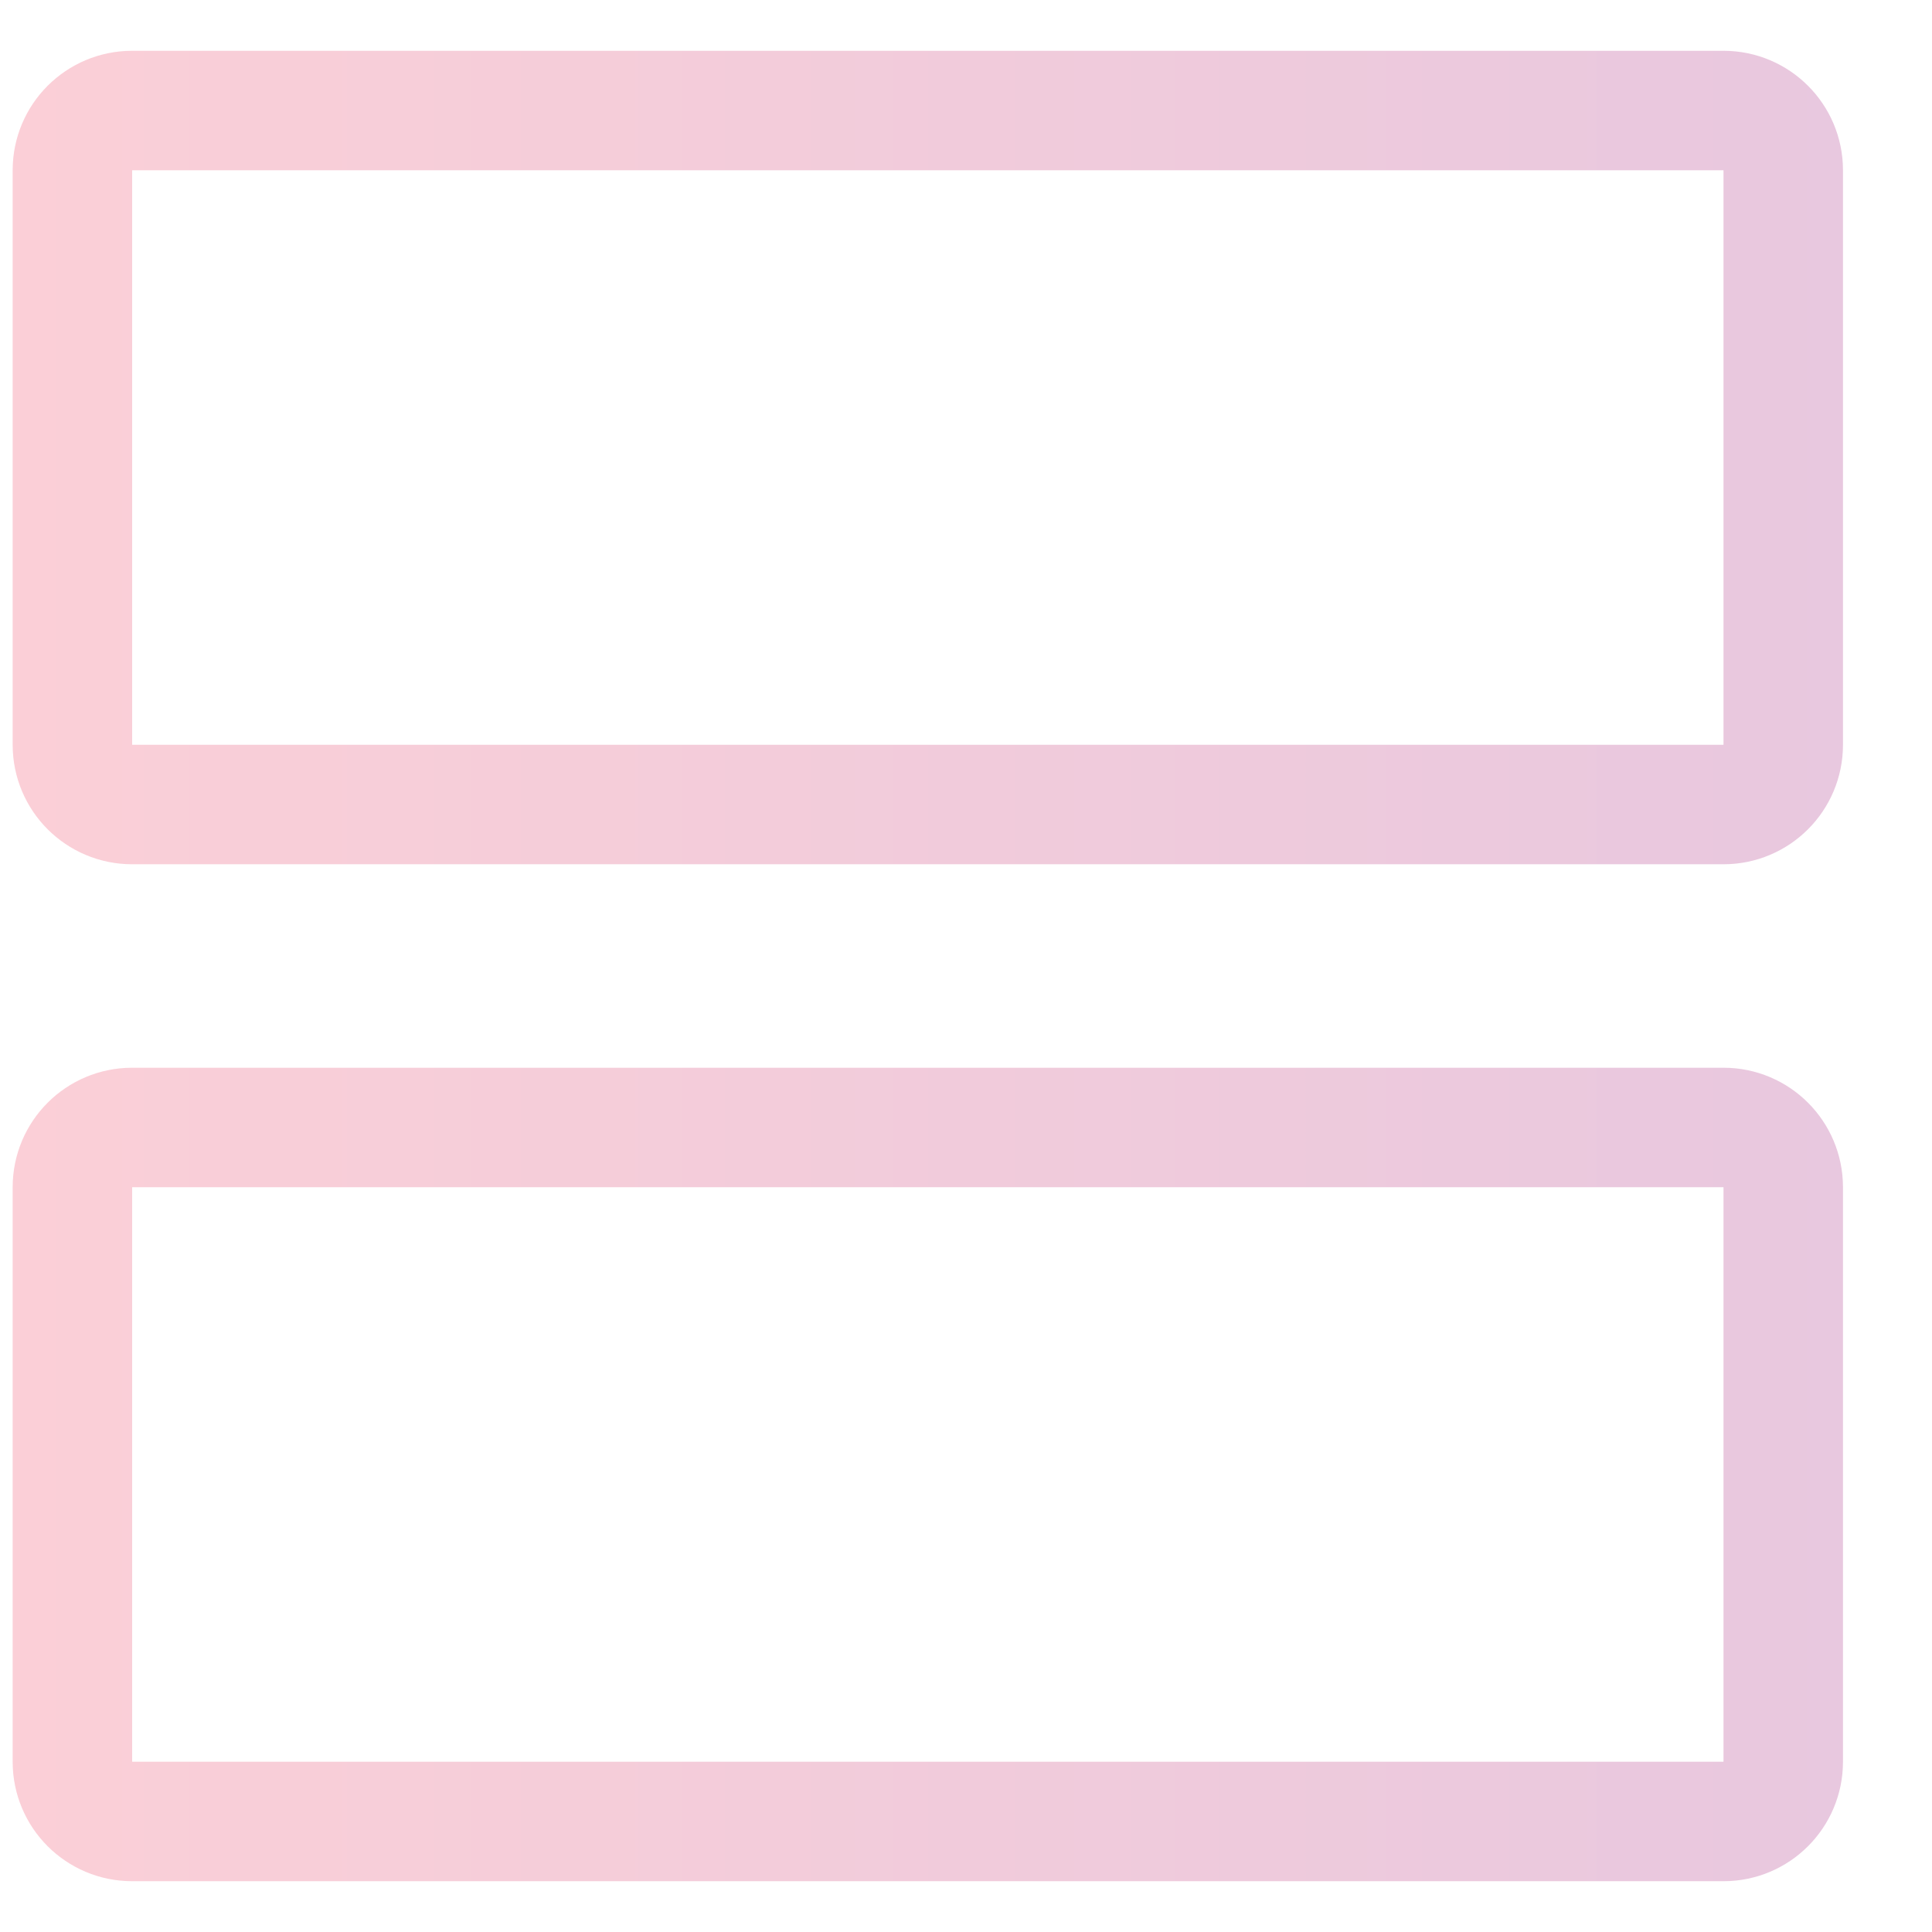
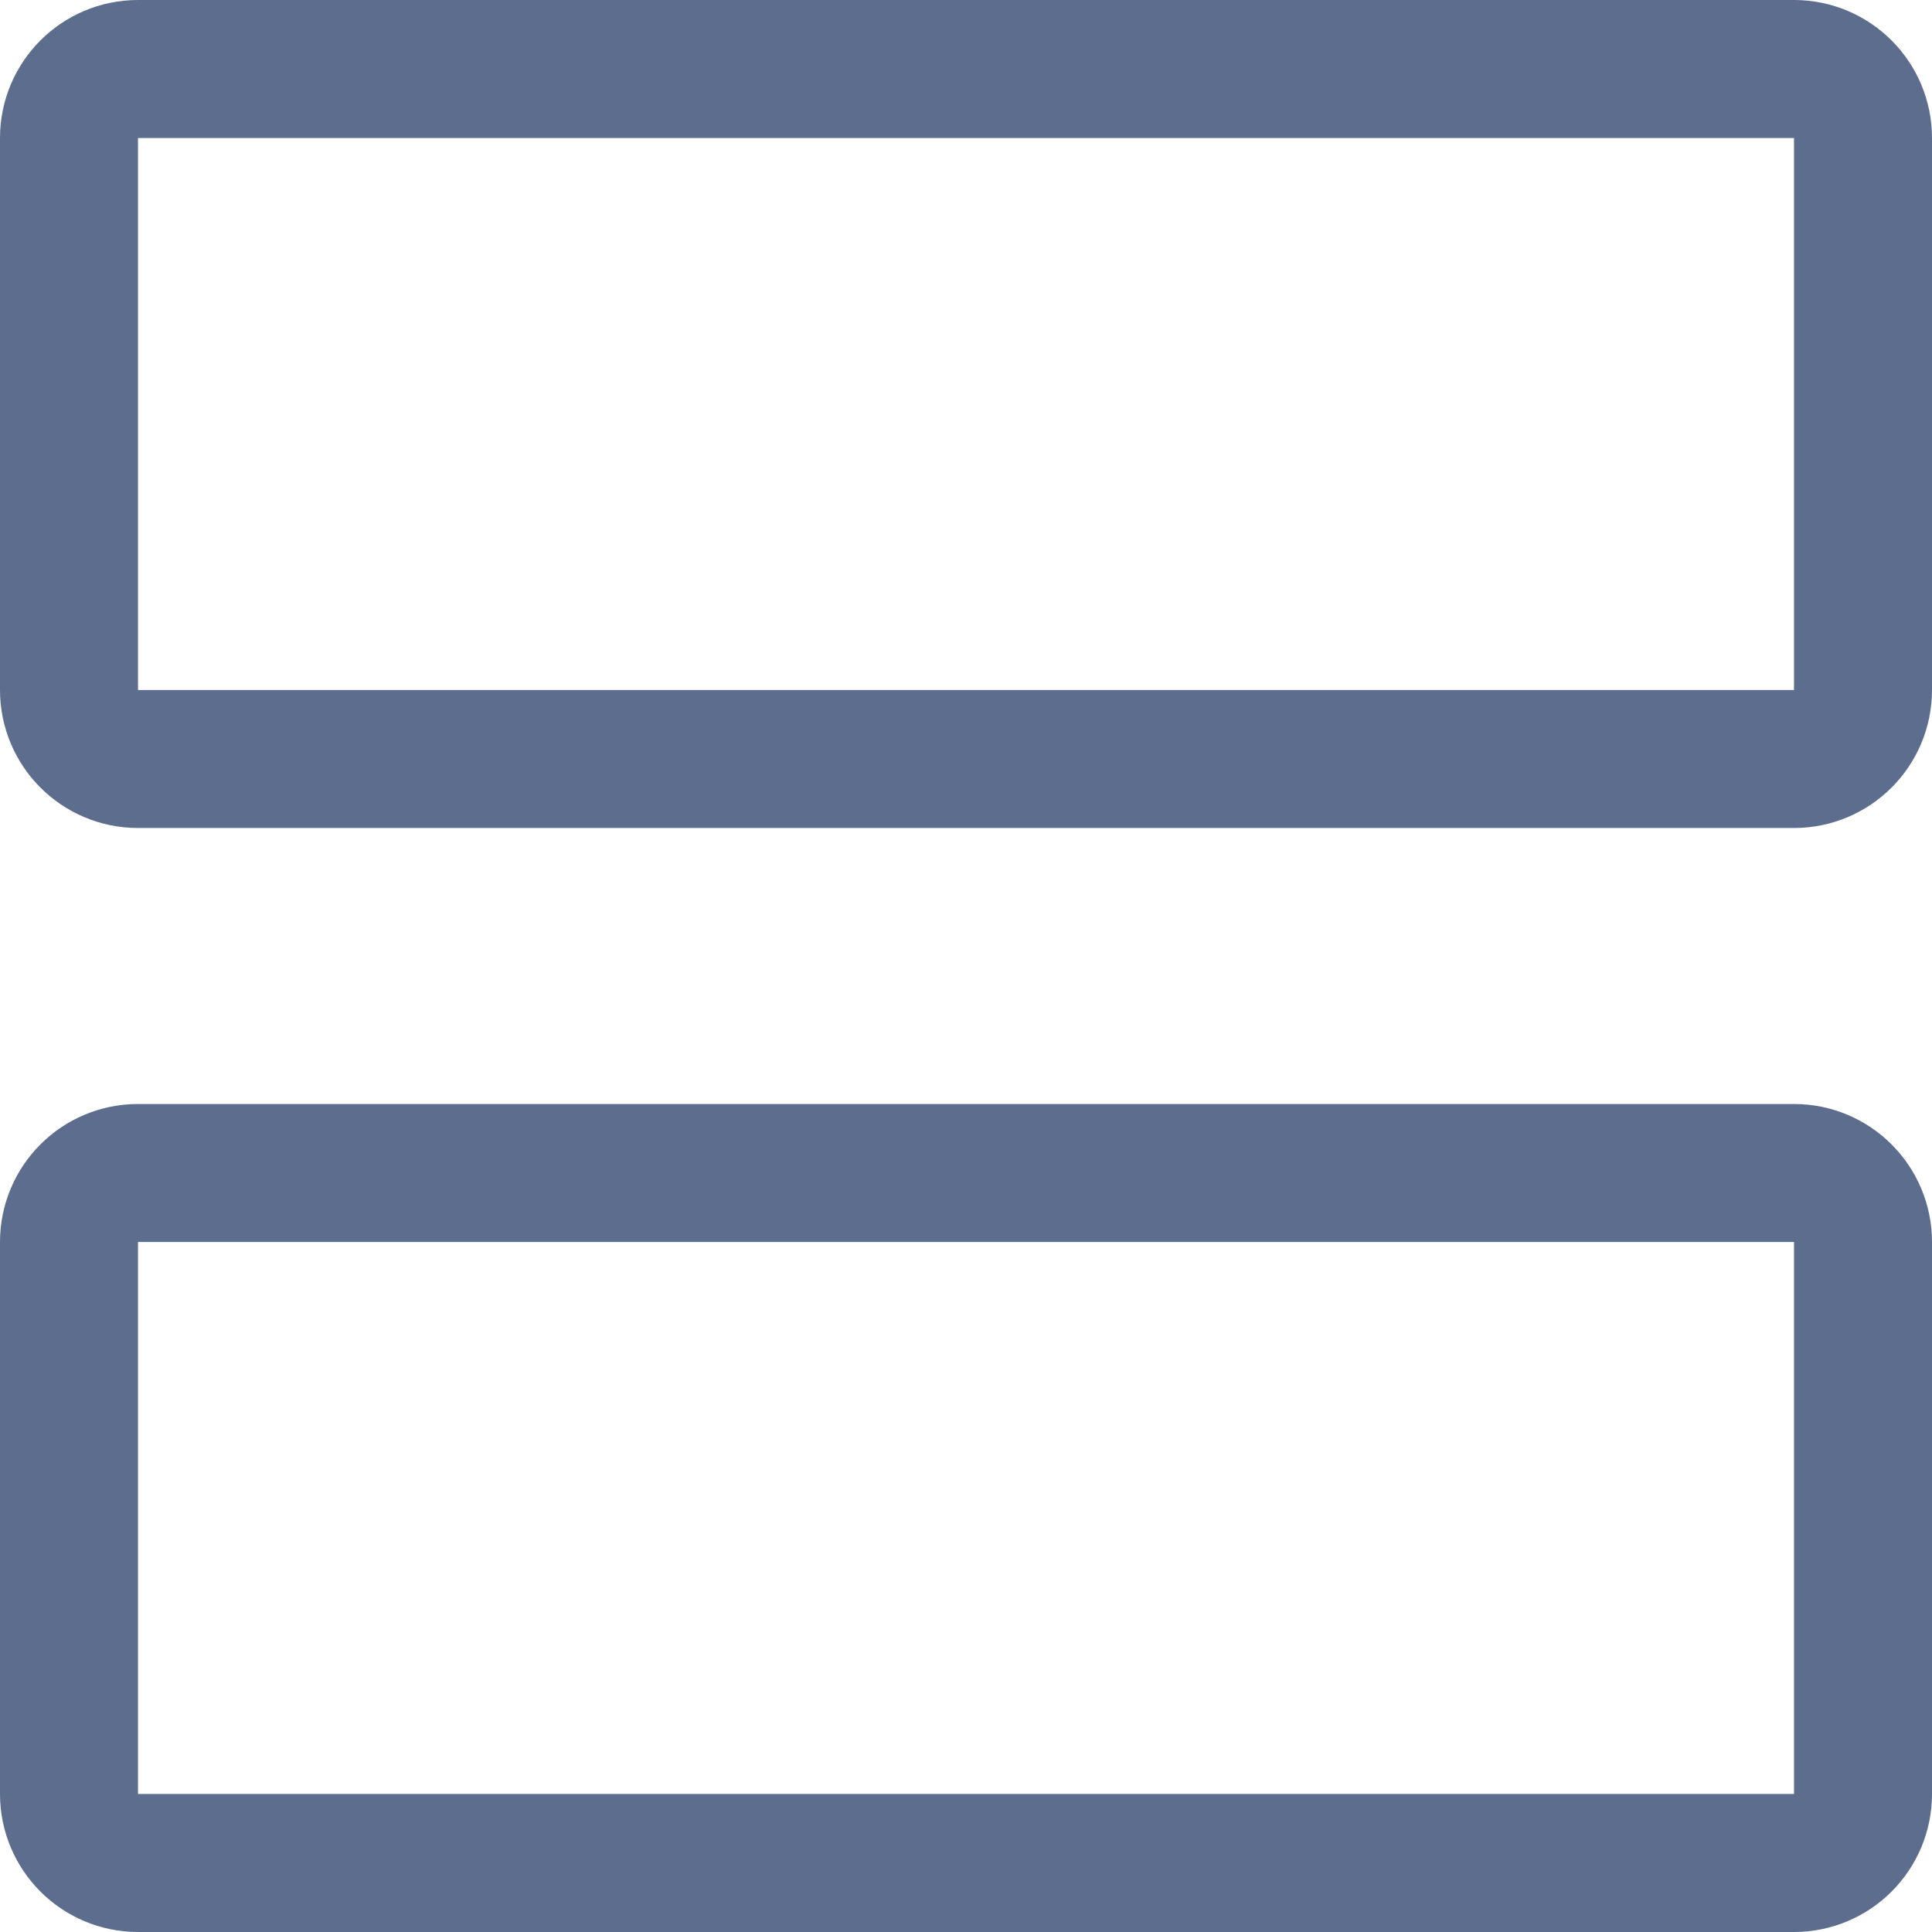
- <svg xmlns="http://www.w3.org/2000/svg" width="19" height="19" viewBox="0 0 19 19" fill="none">
-   <rect opacity="0.3" x="0.712" y="1.087" width="16.825" height="6.825" rx="0.587" stroke="url(#paint0_linear_359_14710)" stroke-width="1.175" />
-   <rect opacity="0.3" x="0.712" y="11.088" width="16.825" height="6.825" rx="0.587" stroke="url(#paint1_linear_359_14710)" stroke-width="1.175" />
-   <defs>
-     <linearGradient id="paint0_linear_359_14710" x1="0.125" y1="4.5" x2="18.125" y2="4.5" gradientUnits="userSpaceOnUse">
-       <stop stop-color="#F15F79" />
-       <stop offset="1" stop-color="#B24592" />
-     </linearGradient>
-     <linearGradient id="paint1_linear_359_14710" x1="0.125" y1="14.5" x2="18.125" y2="14.5" gradientUnits="userSpaceOnUse">
-       <stop stop-color="#F15F79" />
-       <stop offset="1" stop-color="#B24592" />
-     </linearGradient>
-   </defs>
+ <svg xmlns="http://www.w3.org/2000/svg" width="14" height="14" viewBox="0 0 14 14" fill="none">
+   <rect x="0.5" y="0.5" width="13" height="5" rx="0.5" stroke="#5C6D8E" />
+   <rect x="0.5" y="8.5" width="13" height="5" rx="0.5" stroke="#5C6D8E" />
</svg>
